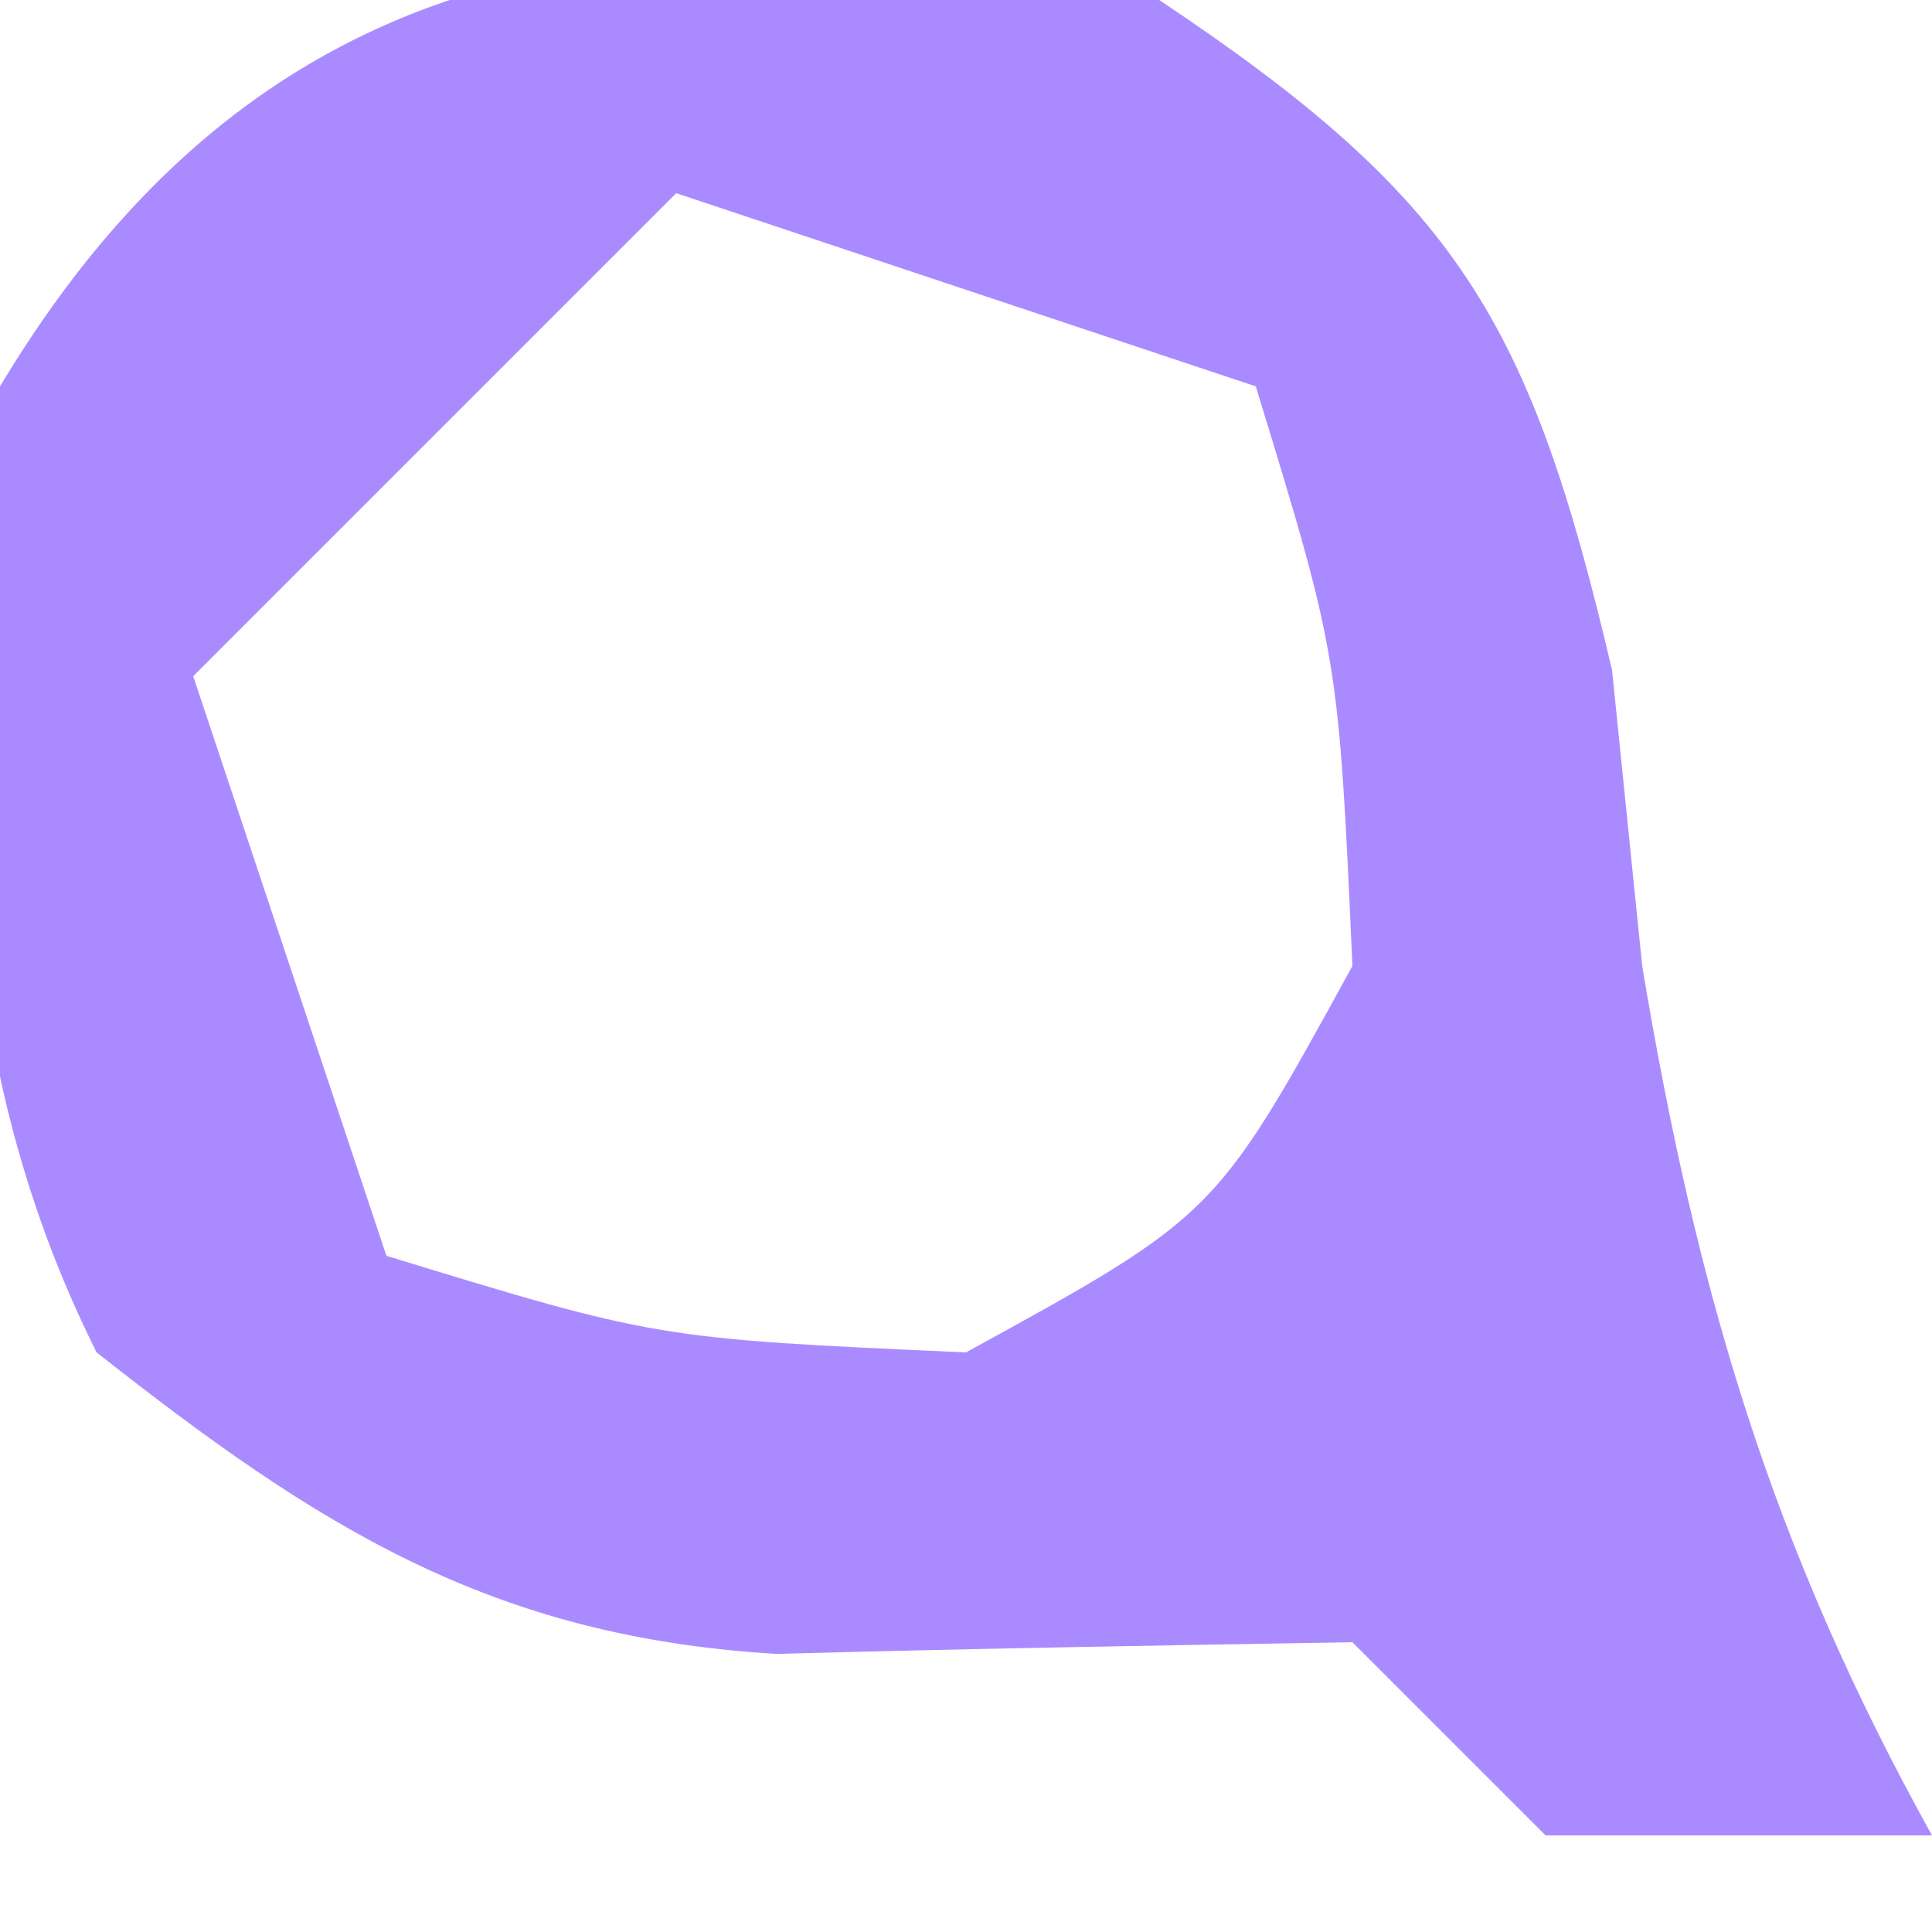
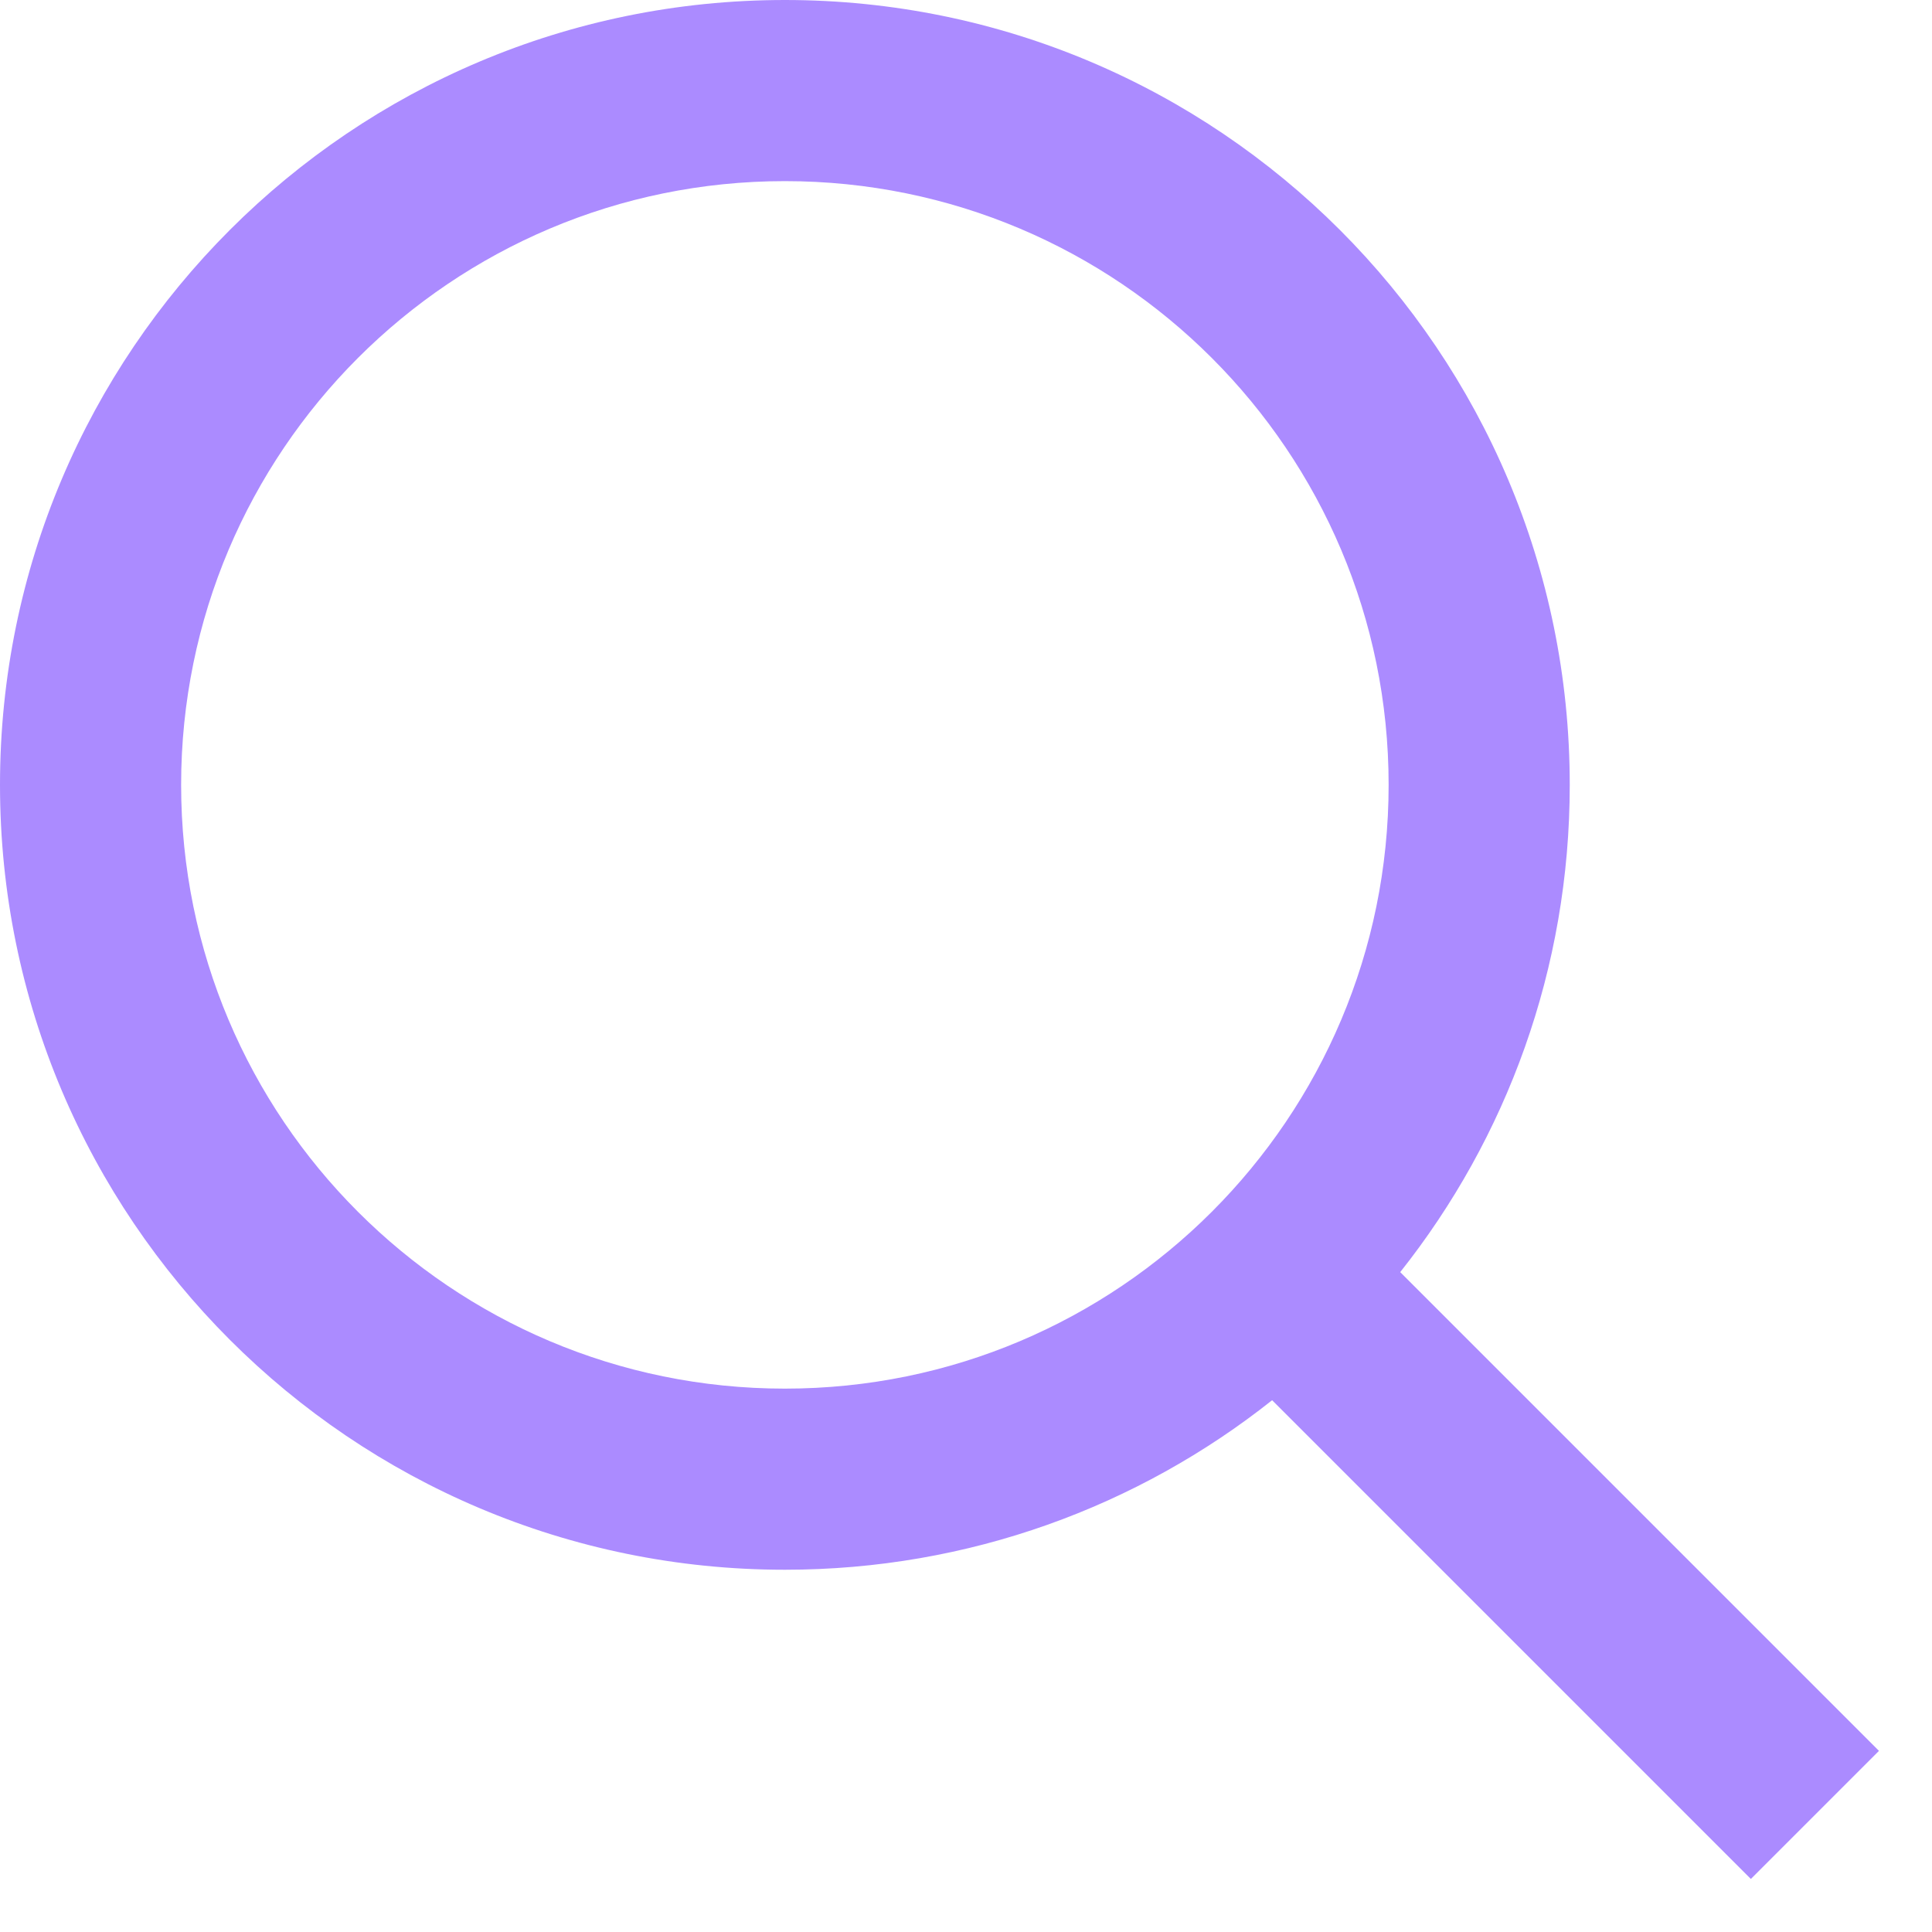
- <svg xmlns="http://www.w3.org/2000/svg" version="1.1" width="20" height="20">
-   <path d="M0 0 C3.098 2.065 3.84 3.318 4.688 6.938 C4.791 7.948 4.894 8.959 5 10 C5.561 13.367 6.339 16.01 8 19 C6.68 19 5.36 19 4 19 C3.34 18.34 2.68 17.68 2 17 C0.013 17.033 -1.974 17.067 -3.961 17.121 C-6.915 16.946 -8.71 15.805 -11 14 C-12.604 10.792 -12.475 7.481 -12 4 C-9.168 -0.721 -5.068 -1.02 0 0 Z M-5 2 C-6.65 3.65 -8.3 5.3 -10 7 C-9.34 8.98 -8.68 10.96 -8 13 C-5.2 13.857 -5.2 13.857 -2 14 C0.583 12.583 0.583 12.583 2 10 C1.857 6.8 1.857 6.8 1 4 C-0.98 3.34 -2.96 2.68 -5 2 Z " fill="#AA8BFF" transform="translate(12,0)" />
+ <svg xmlns="http://www.w3.org/2000/svg" width="20" height="20" viewBox="0 0 20 20" fill="none">
+   <path fill-rule="evenodd" clip-rule="evenodd" d="M1.875 8.125C1.875 4.673 4.673 1.875 8.125 1.875C11.577 1.875 14.375 4.673 14.375 8.125C14.375 11.577 11.577 14.375 8.125 14.375C4.673 14.375 1.875 11.577 1.875 8.125ZM8.125 0C3.638 0 0 3.638 0 8.125C0 12.612 3.638 16.25 8.125 16.25C10.031 16.25 11.784 15.594 13.169 14.495L17.462 18.788L18.125 19.451L19.451 18.125L18.788 17.462L14.495 13.169C15.594 11.784 16.25 10.031 16.25 8.125C16.25 3.638 12.612 0 8.125 0Z" fill="#AB8BFF" />
</svg>
